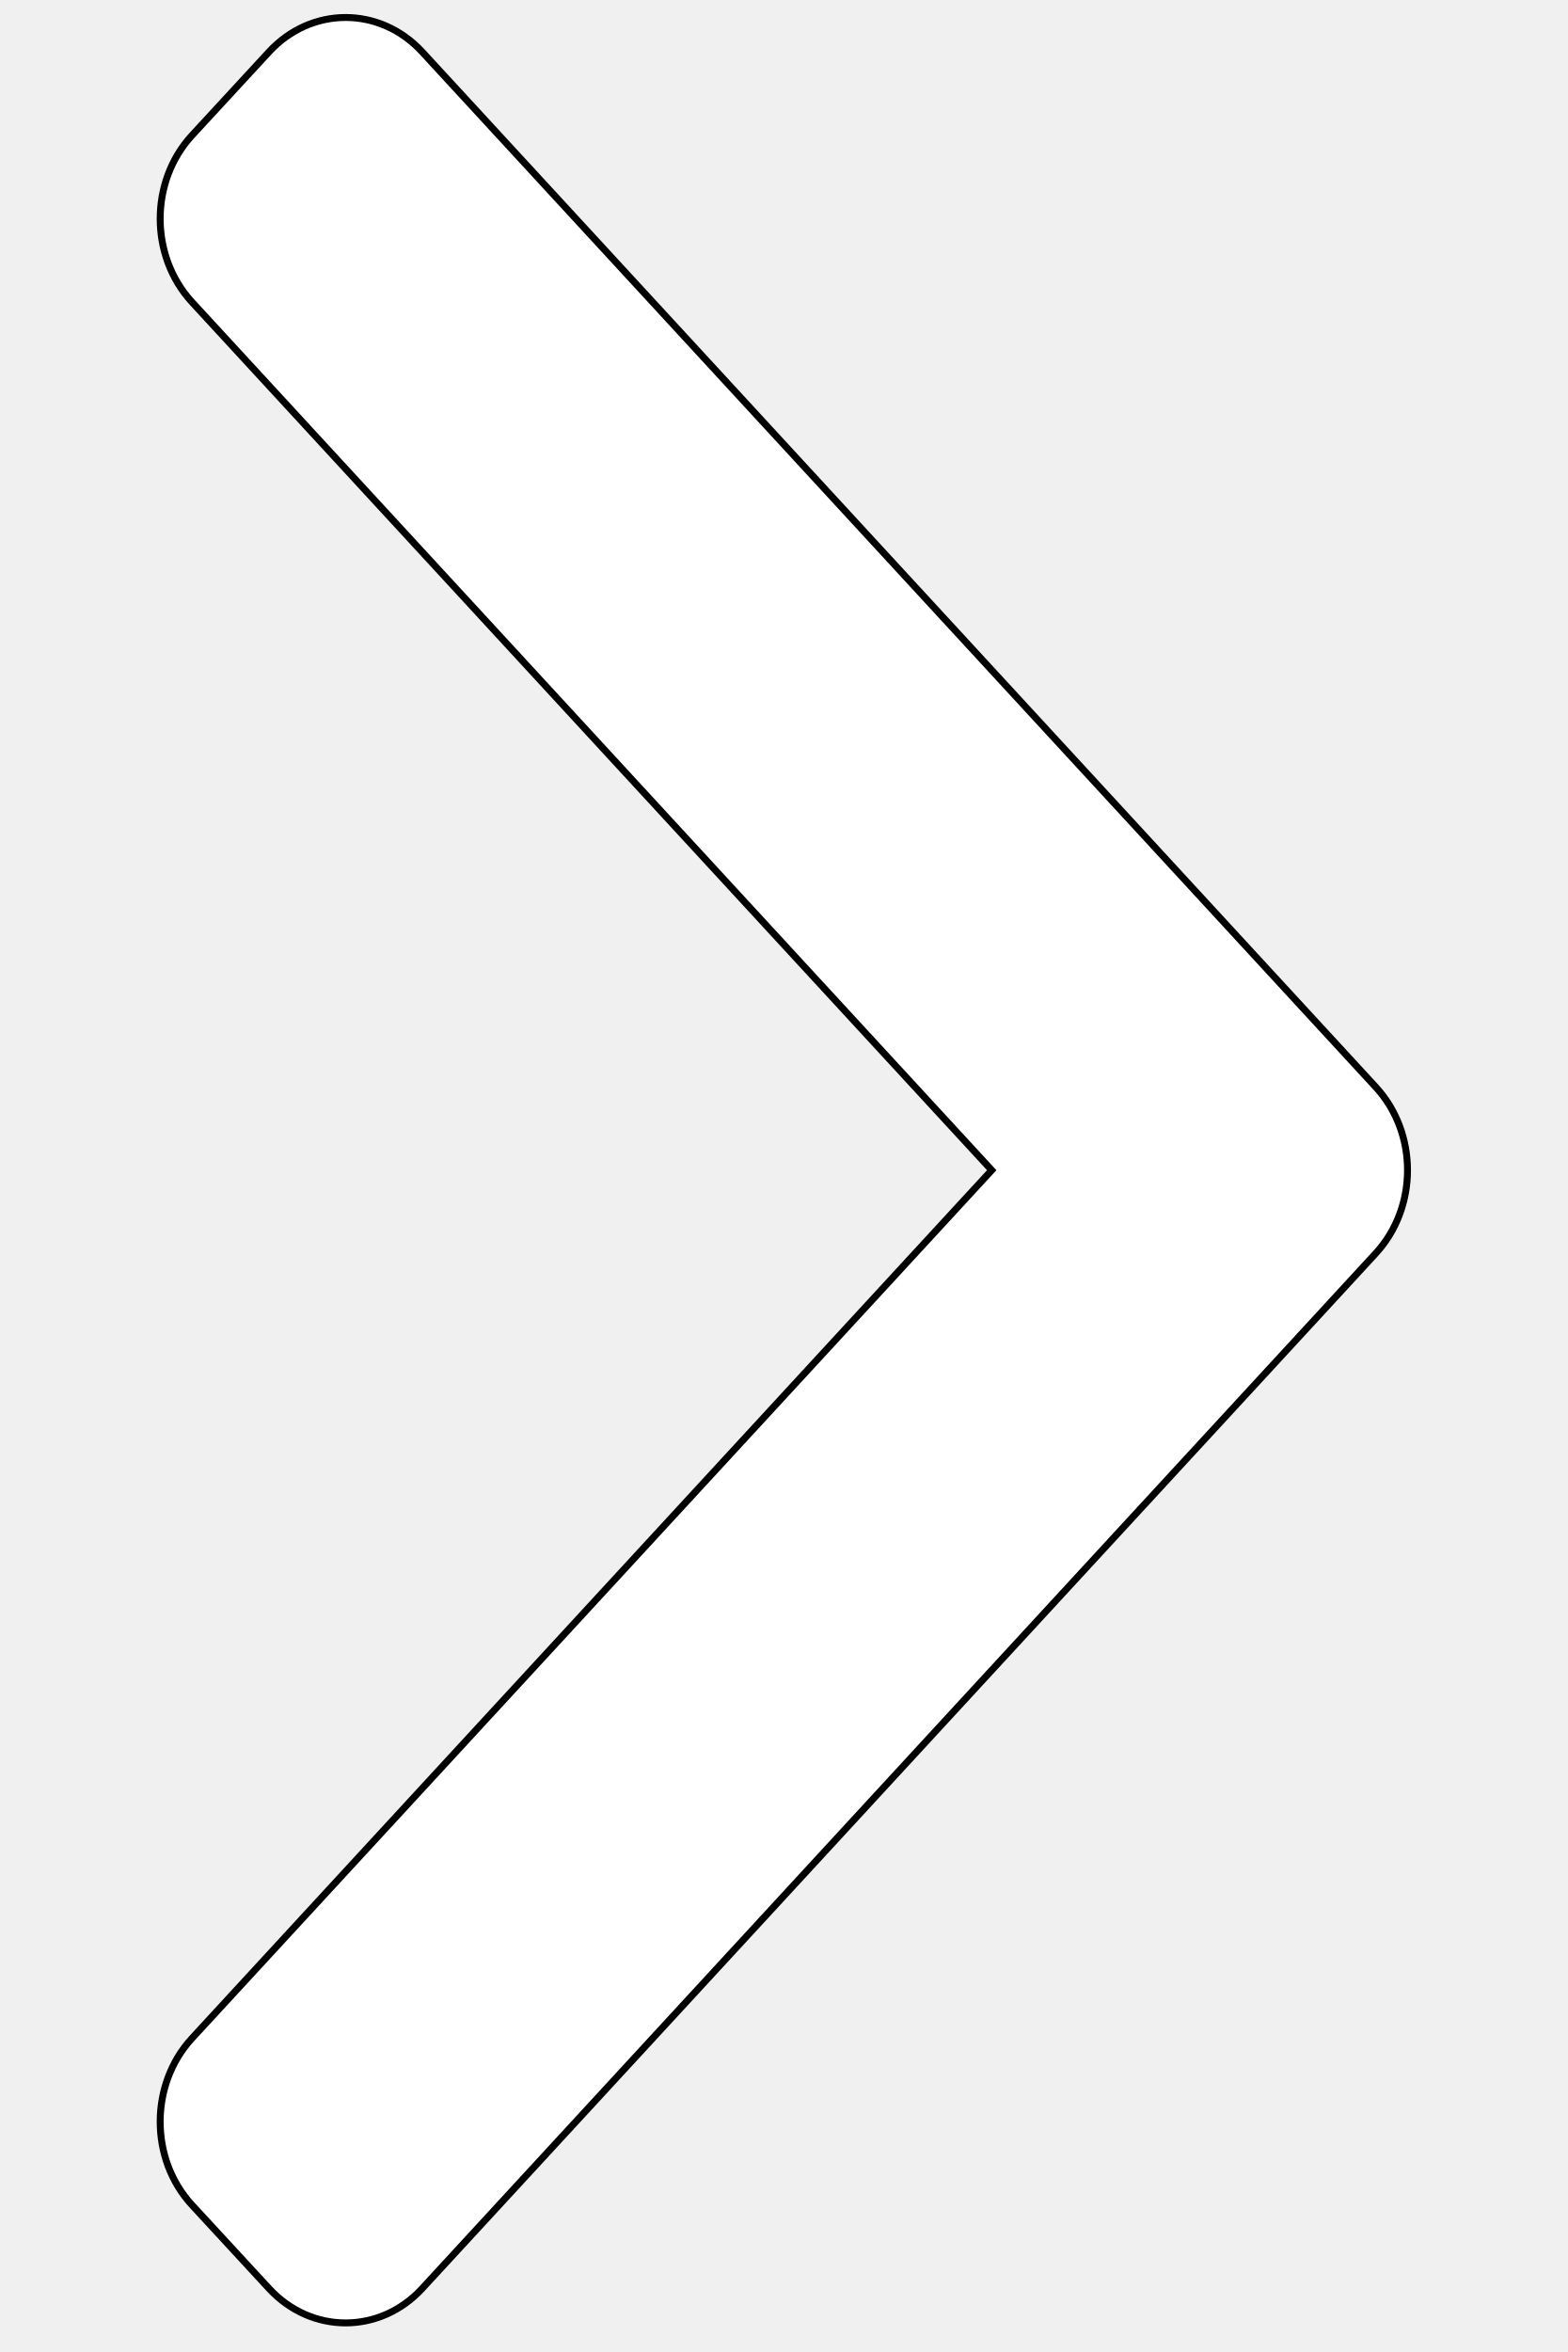
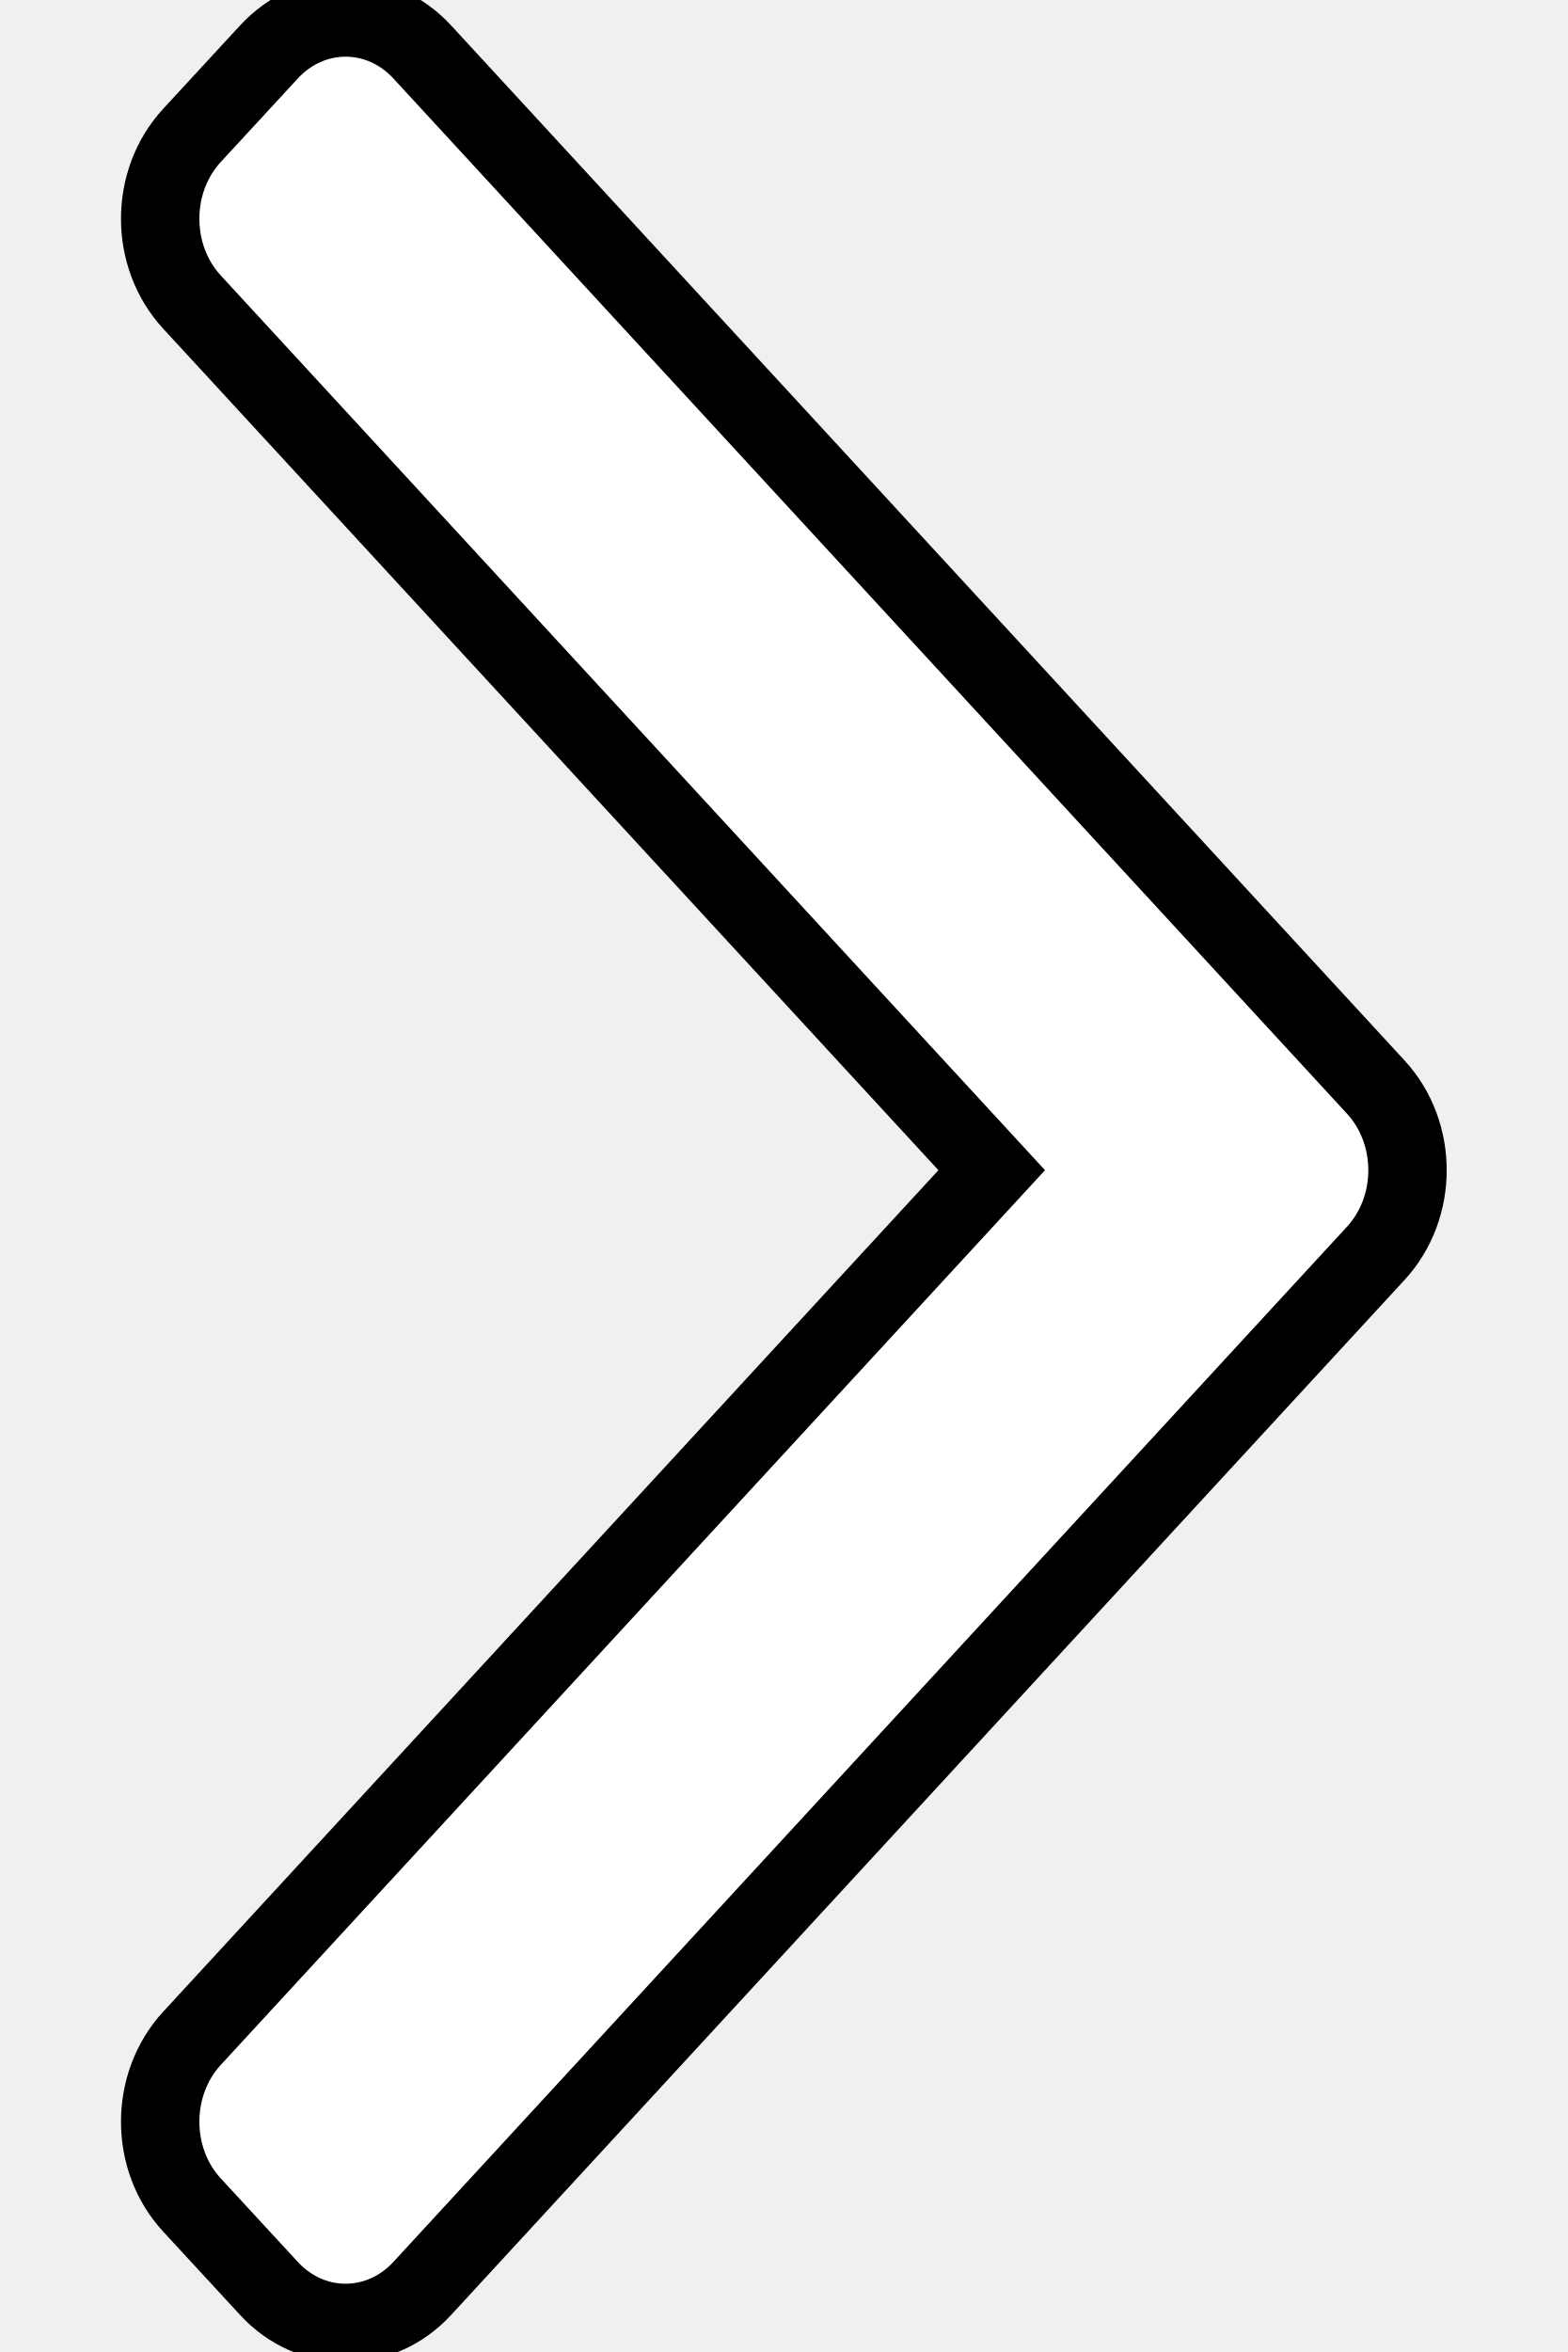
<svg xmlns="http://www.w3.org/2000/svg" xml:space="preserve" width="100mm" height="150mm" version="1.1" style="shape-rendering:geometricPrecision; text-rendering:geometricPrecision; image-rendering:optimizeQuality; fill-rule:evenodd; clip-rule:evenodd" viewBox="0 0 10000 15000">
  <defs>
    <style type="text/css">
   
-     .str0 {stroke:black;stroke-width:44.12}
+     .str0 {stroke:black;stroke-width:500}
    .fil0 {fill:white}
   
  </style>
  </defs>
  <g id="Слой_x0020_1">
    <g id="_654309862032">
      <g id="_484._Forward">
        <g>
          <path class="fil0 str0" d="M8775 6932l-6081 -6600c-270,-294 -709,-294 -979,0l-490 531c-271,294 -271,770 0,1064l5101 5536 -5101 5536c-271,294 -271,771 0,1064l490 531c270,294 709,294 979,0l6081 -6600c271,-293 271,-769 0,-1062z" />
        </g>
      </g>
    </g>
  </g>
</svg>
